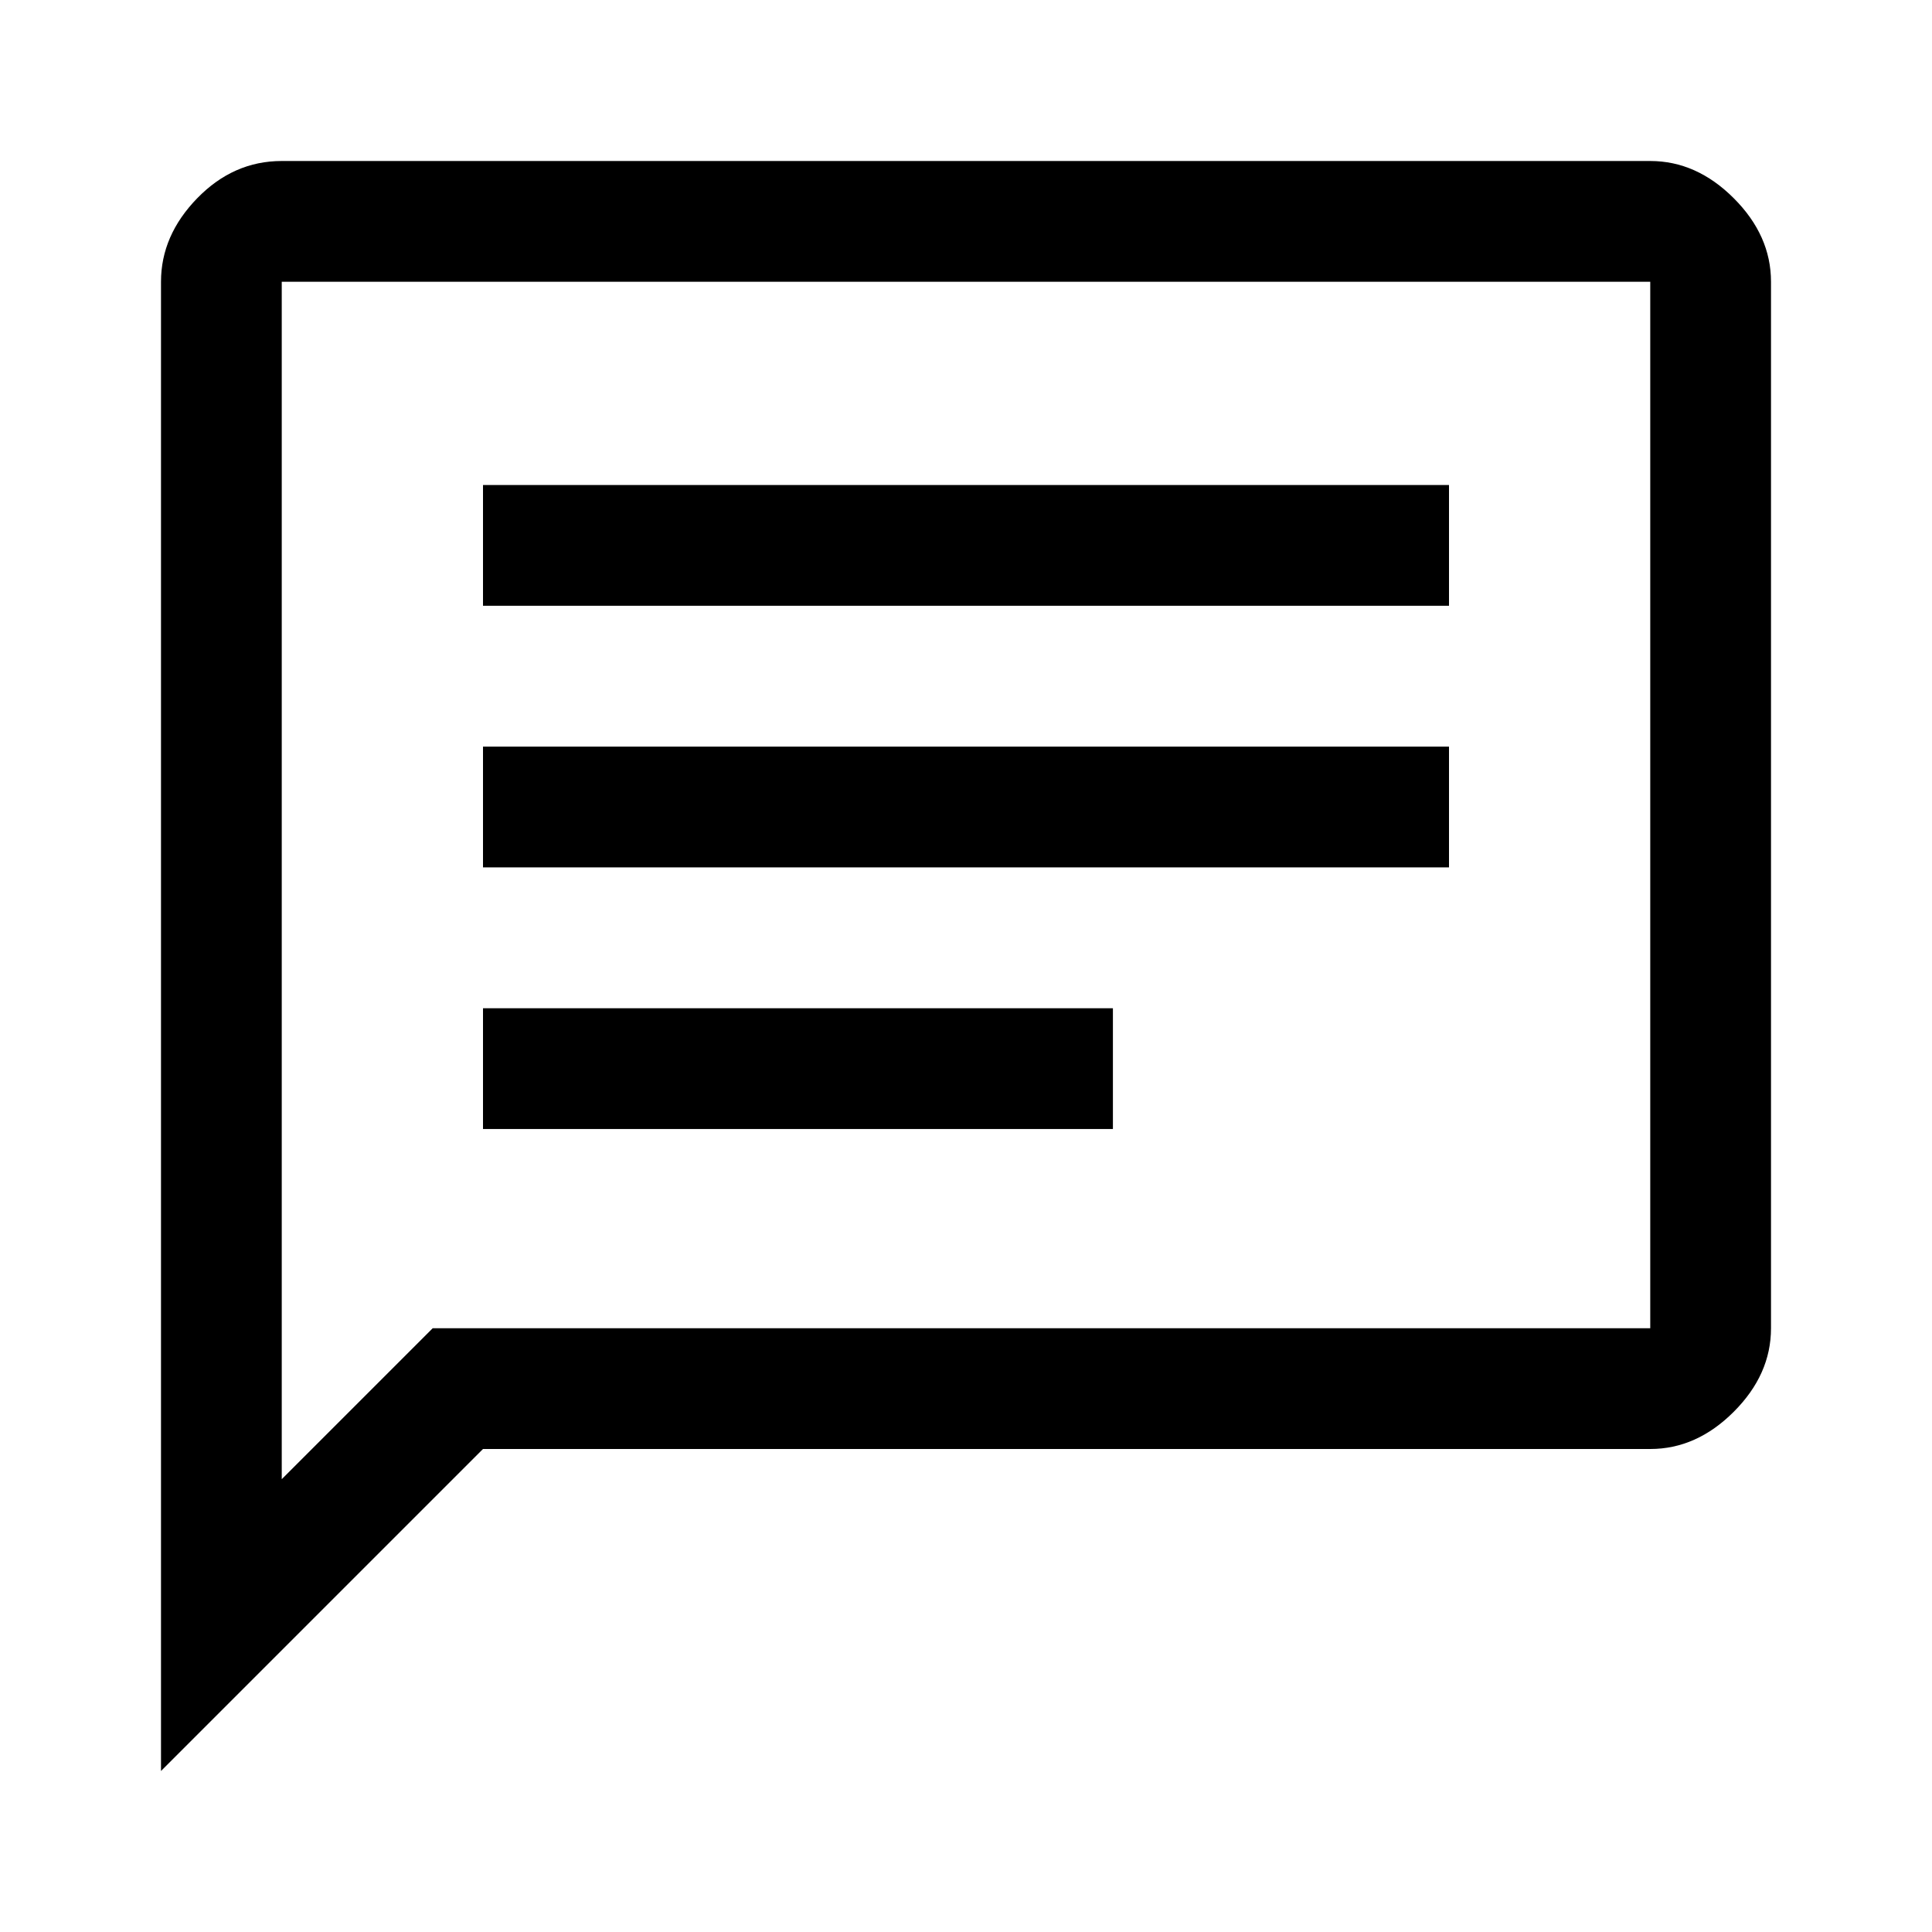
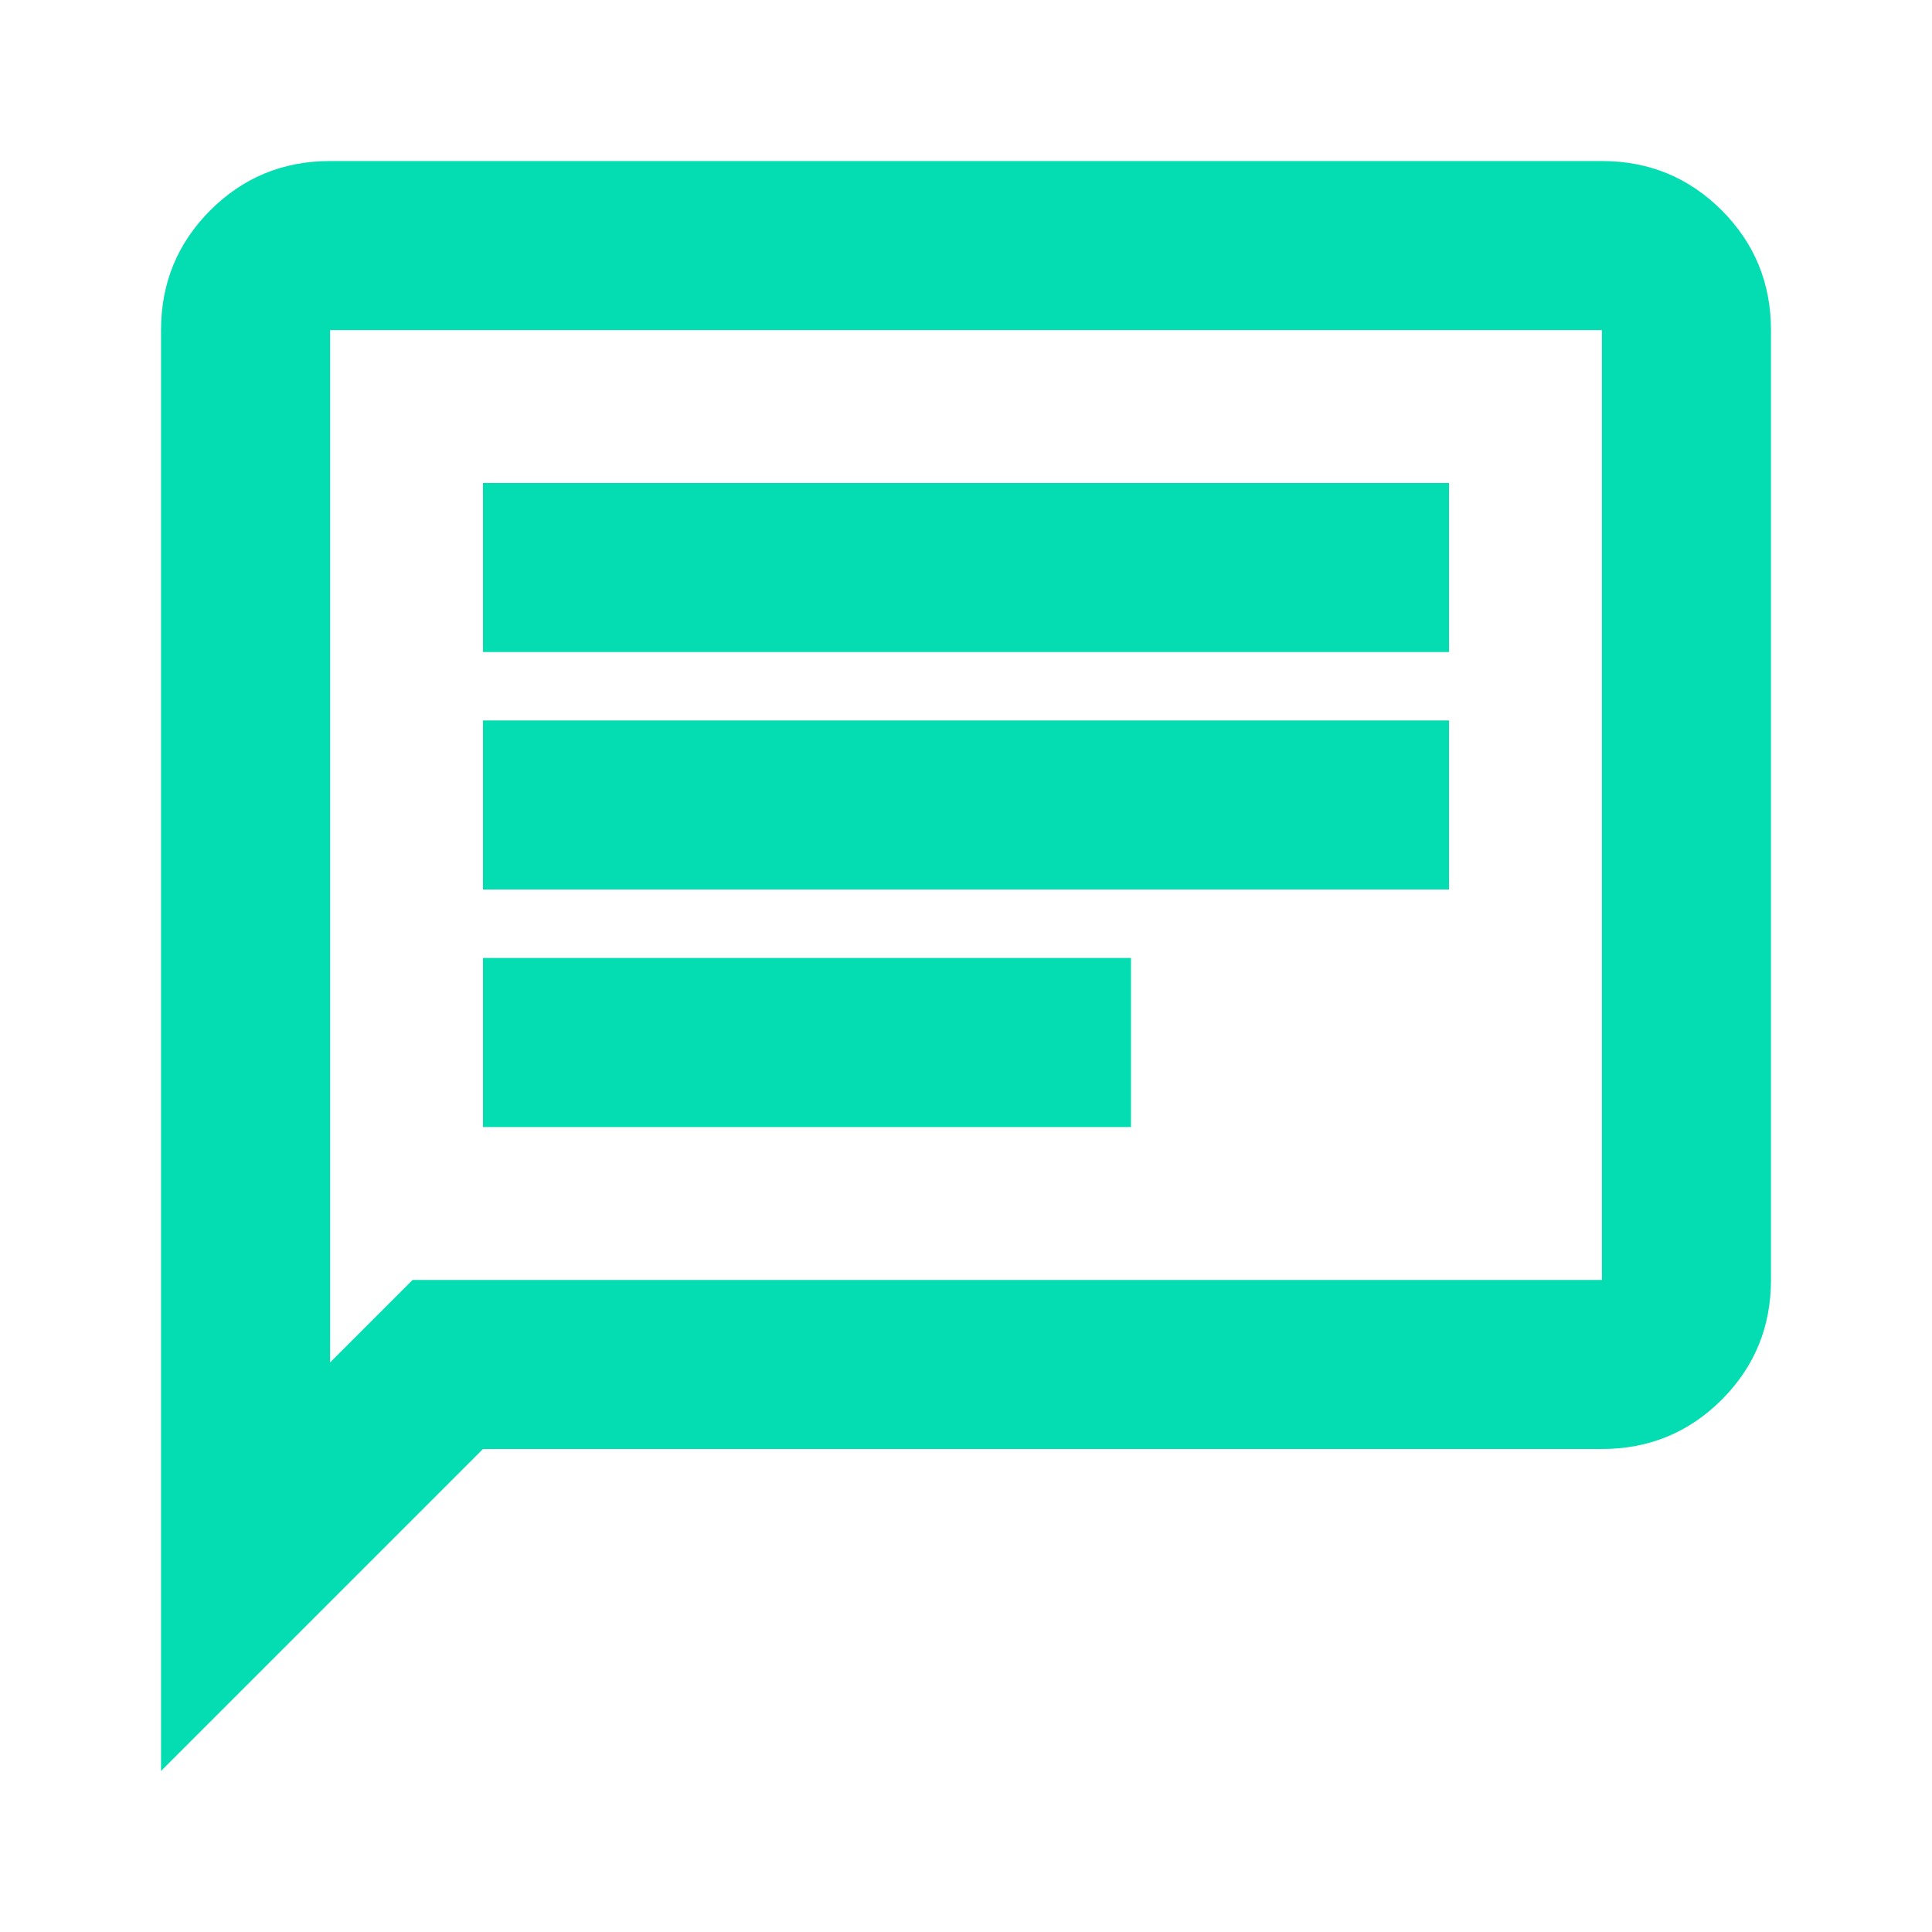
- <svg xmlns="http://www.w3.org/2000/svg" height="48" width="48">
-   <path d="M12 28.05H27.65V25.05H12ZM12 21.55H36V18.55H12ZM12 15.05H36V12.05H12ZM4 44V7Q4 5.85 4.9 4.925Q5.8 4 7 4H41Q42.15 4 43.075 4.925Q44 5.85 44 7V33Q44 34.15 43.075 35.075Q42.15 36 41 36H12ZM7 36.75 10.75 33H41Q41 33 41 33Q41 33 41 33V7Q41 7 41 7Q41 7 41 7H7Q7 7 7 7Q7 7 7 7ZM7 7Q7 7 7 7Q7 7 7 7Q7 7 7 7Q7 7 7 7V33Q7 33 7 33Q7 33 7 33V36.75Z" />
+ <svg xmlns="http://www.w3.org/2000/svg" height="20" width="20" fill="#04ddb2">
+   <path d="M5 11.667H11.708V9.917H5ZM5 9.208H15V7.458H5ZM5 6.75H15V5H5ZM1.667 18.333V3.417Q1.667 2.688 2.177 2.177Q2.688 1.667 3.417 1.667H16.583Q17.312 1.667 17.823 2.177Q18.333 2.688 18.333 3.417V13.25Q18.333 13.979 17.823 14.49Q17.312 15 16.583 15H5ZM3.417 14.104 4.271 13.25H16.583Q16.583 13.25 16.583 13.25Q16.583 13.25 16.583 13.25V3.417Q16.583 3.417 16.583 3.417Q16.583 3.417 16.583 3.417H3.417Q3.417 3.417 3.417 3.417Q3.417 3.417 3.417 3.417ZM3.417 3.417Q3.417 3.417 3.417 3.417Q3.417 3.417 3.417 3.417Q3.417 3.417 3.417 3.417Q3.417 3.417 3.417 3.417V13.25Q3.417 13.25 3.417 13.25Q3.417 13.25 3.417 13.25V14.104Z" />
</svg>
